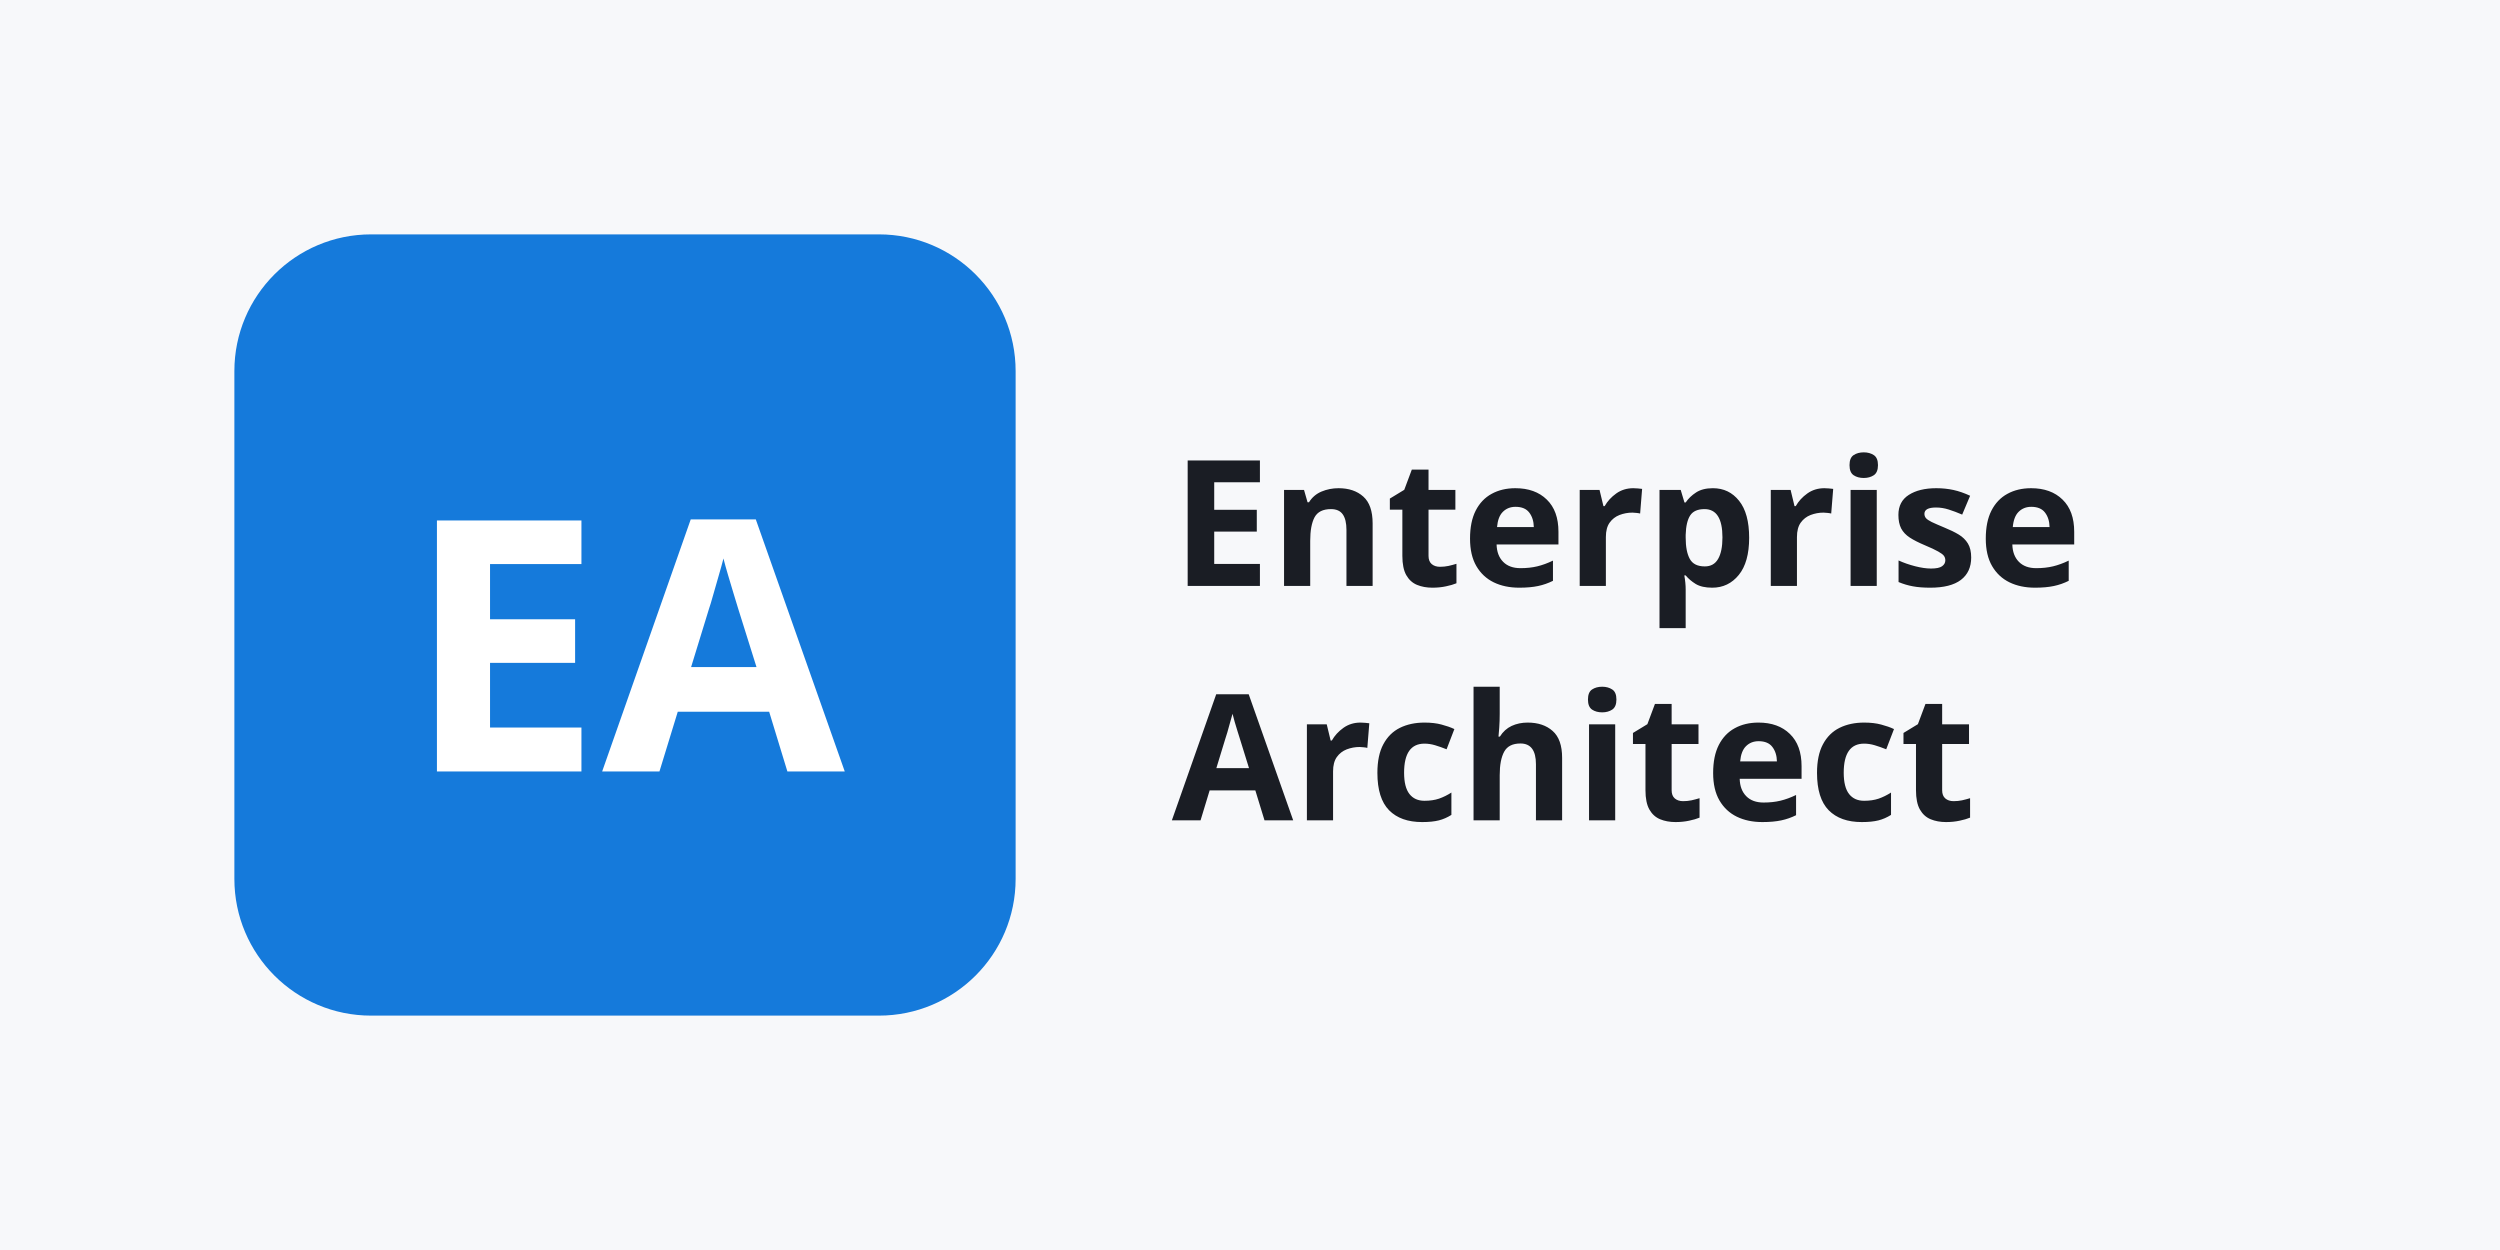
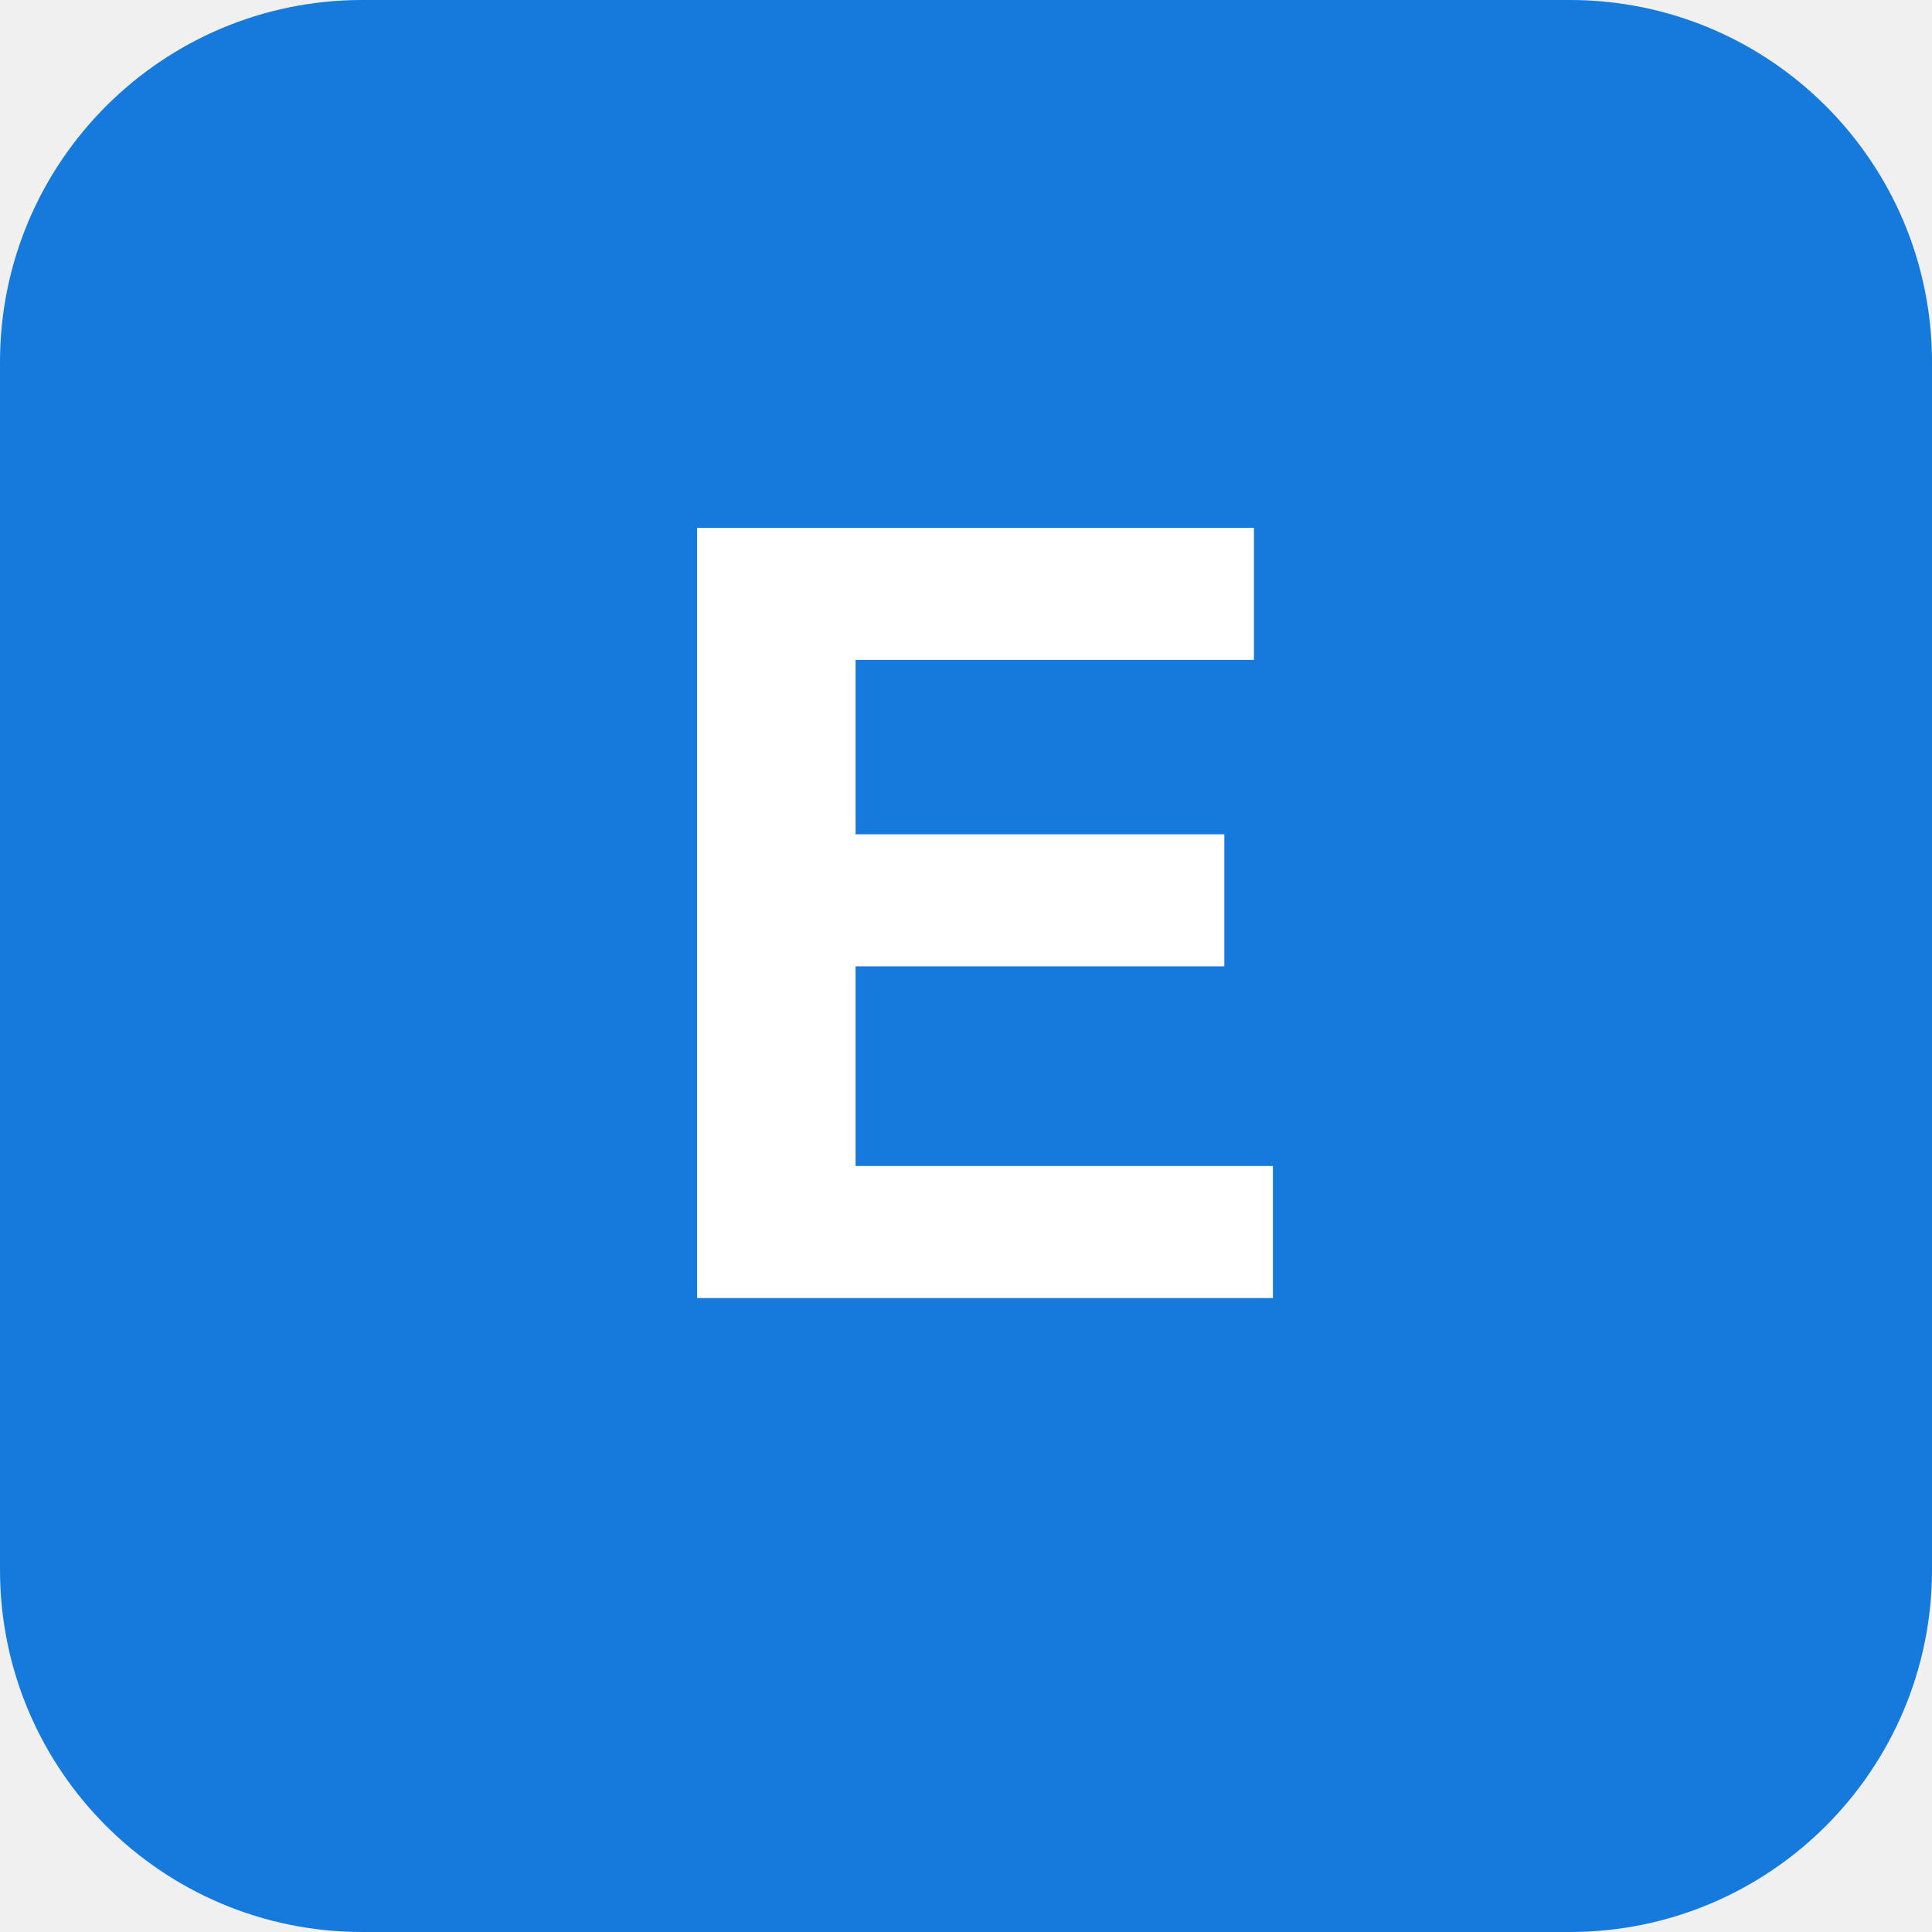
- <svg xmlns="http://www.w3.org/2000/svg" width="512" height="256" viewBox="0 0 512 256" role="img">
-   <rect width="512" height="256" fill="#f7f8fa" />
-   <rect x="48" y="48" width="160" height="160" rx="28" fill="#157adb" />
-   <text x="128" y="158" text-anchor="middle" font-family="sans-serif" font-size="72" font-weight="600" fill="#ffffff">EA</text>
-   <text x="240" y="120" font-family="sans-serif" font-size="36" font-weight="600" fill="#1a1d24">Enterprise</text>
-   <text x="240" y="168" font-family="sans-serif" font-size="36" font-weight="600" fill="#1a1d24">Architect</text>
+ <svg xmlns="http://www.w3.org/2000/svg" viewBox="0 0 256 256" role="img" aria-label="Awesome Enterprise Architect">
+   <rect width="256" height="256" rx="48" fill="#157adb" />
+   <text x="128" y="172" font-family="IBM Plex Sans, Segoe UI, Helvetica, Arial, sans-serif" font-size="140" font-weight="600" fill="#ffffff" text-anchor="middle">E</text>
</svg>
